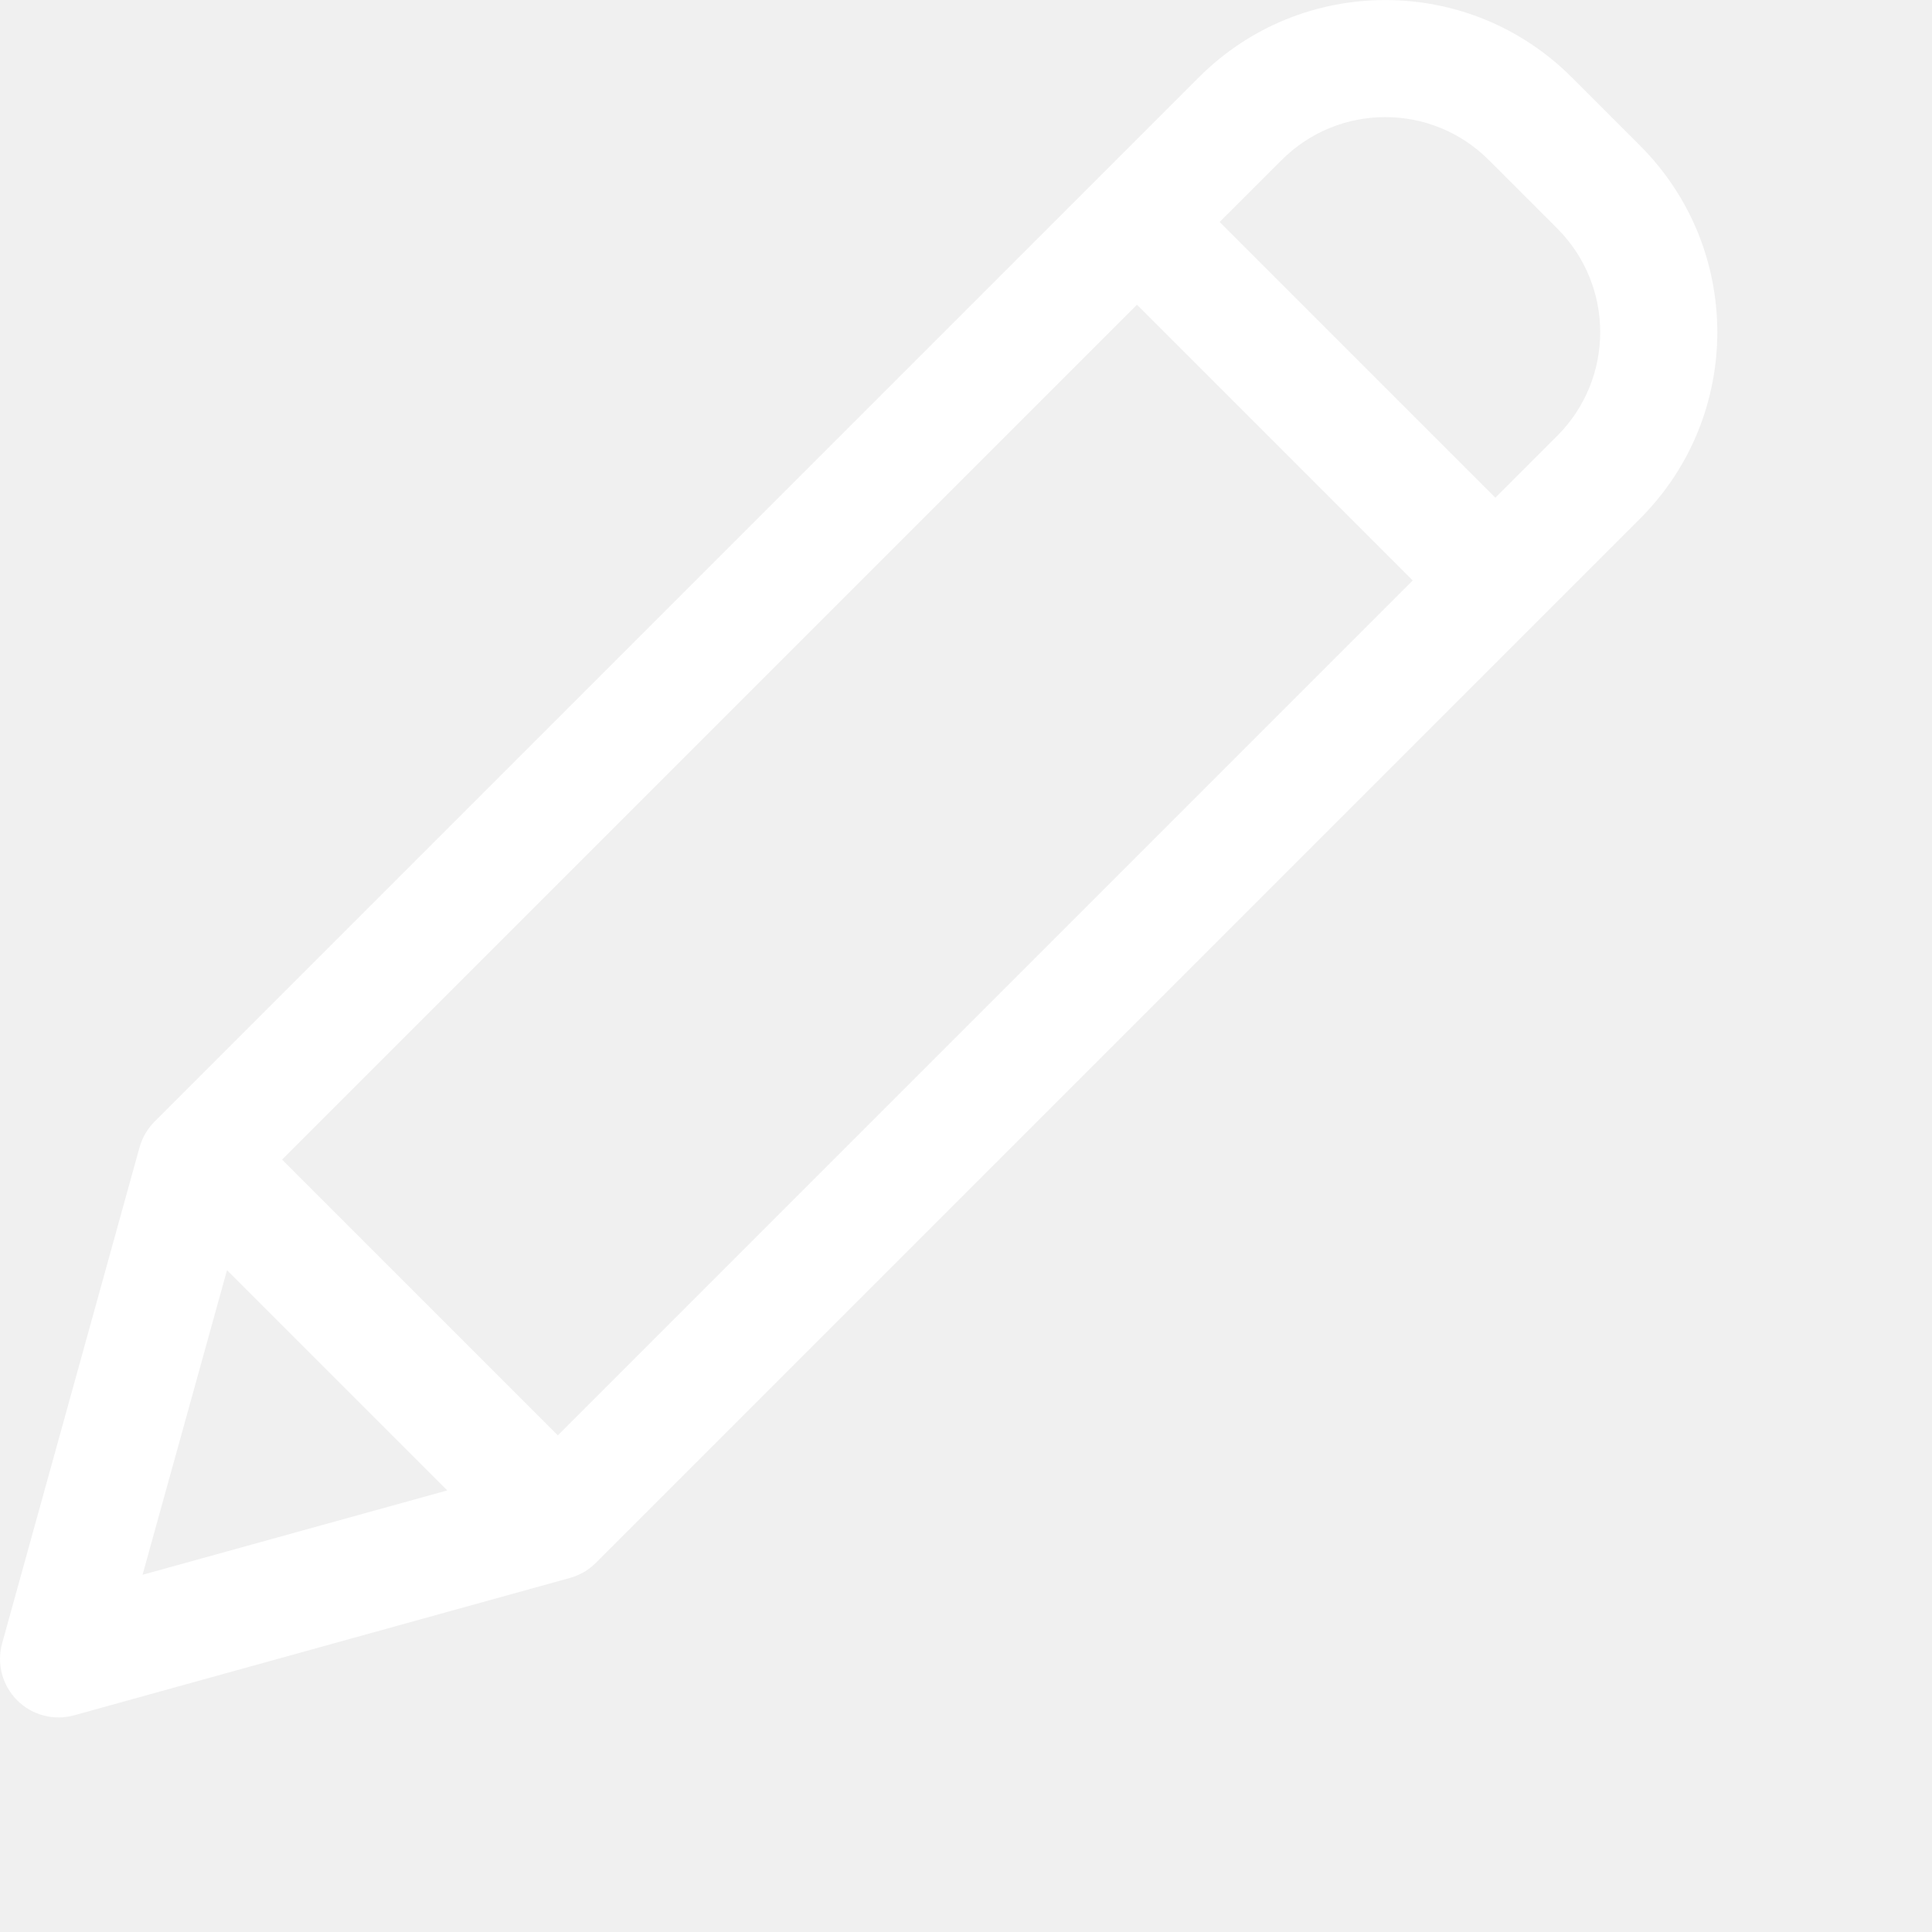
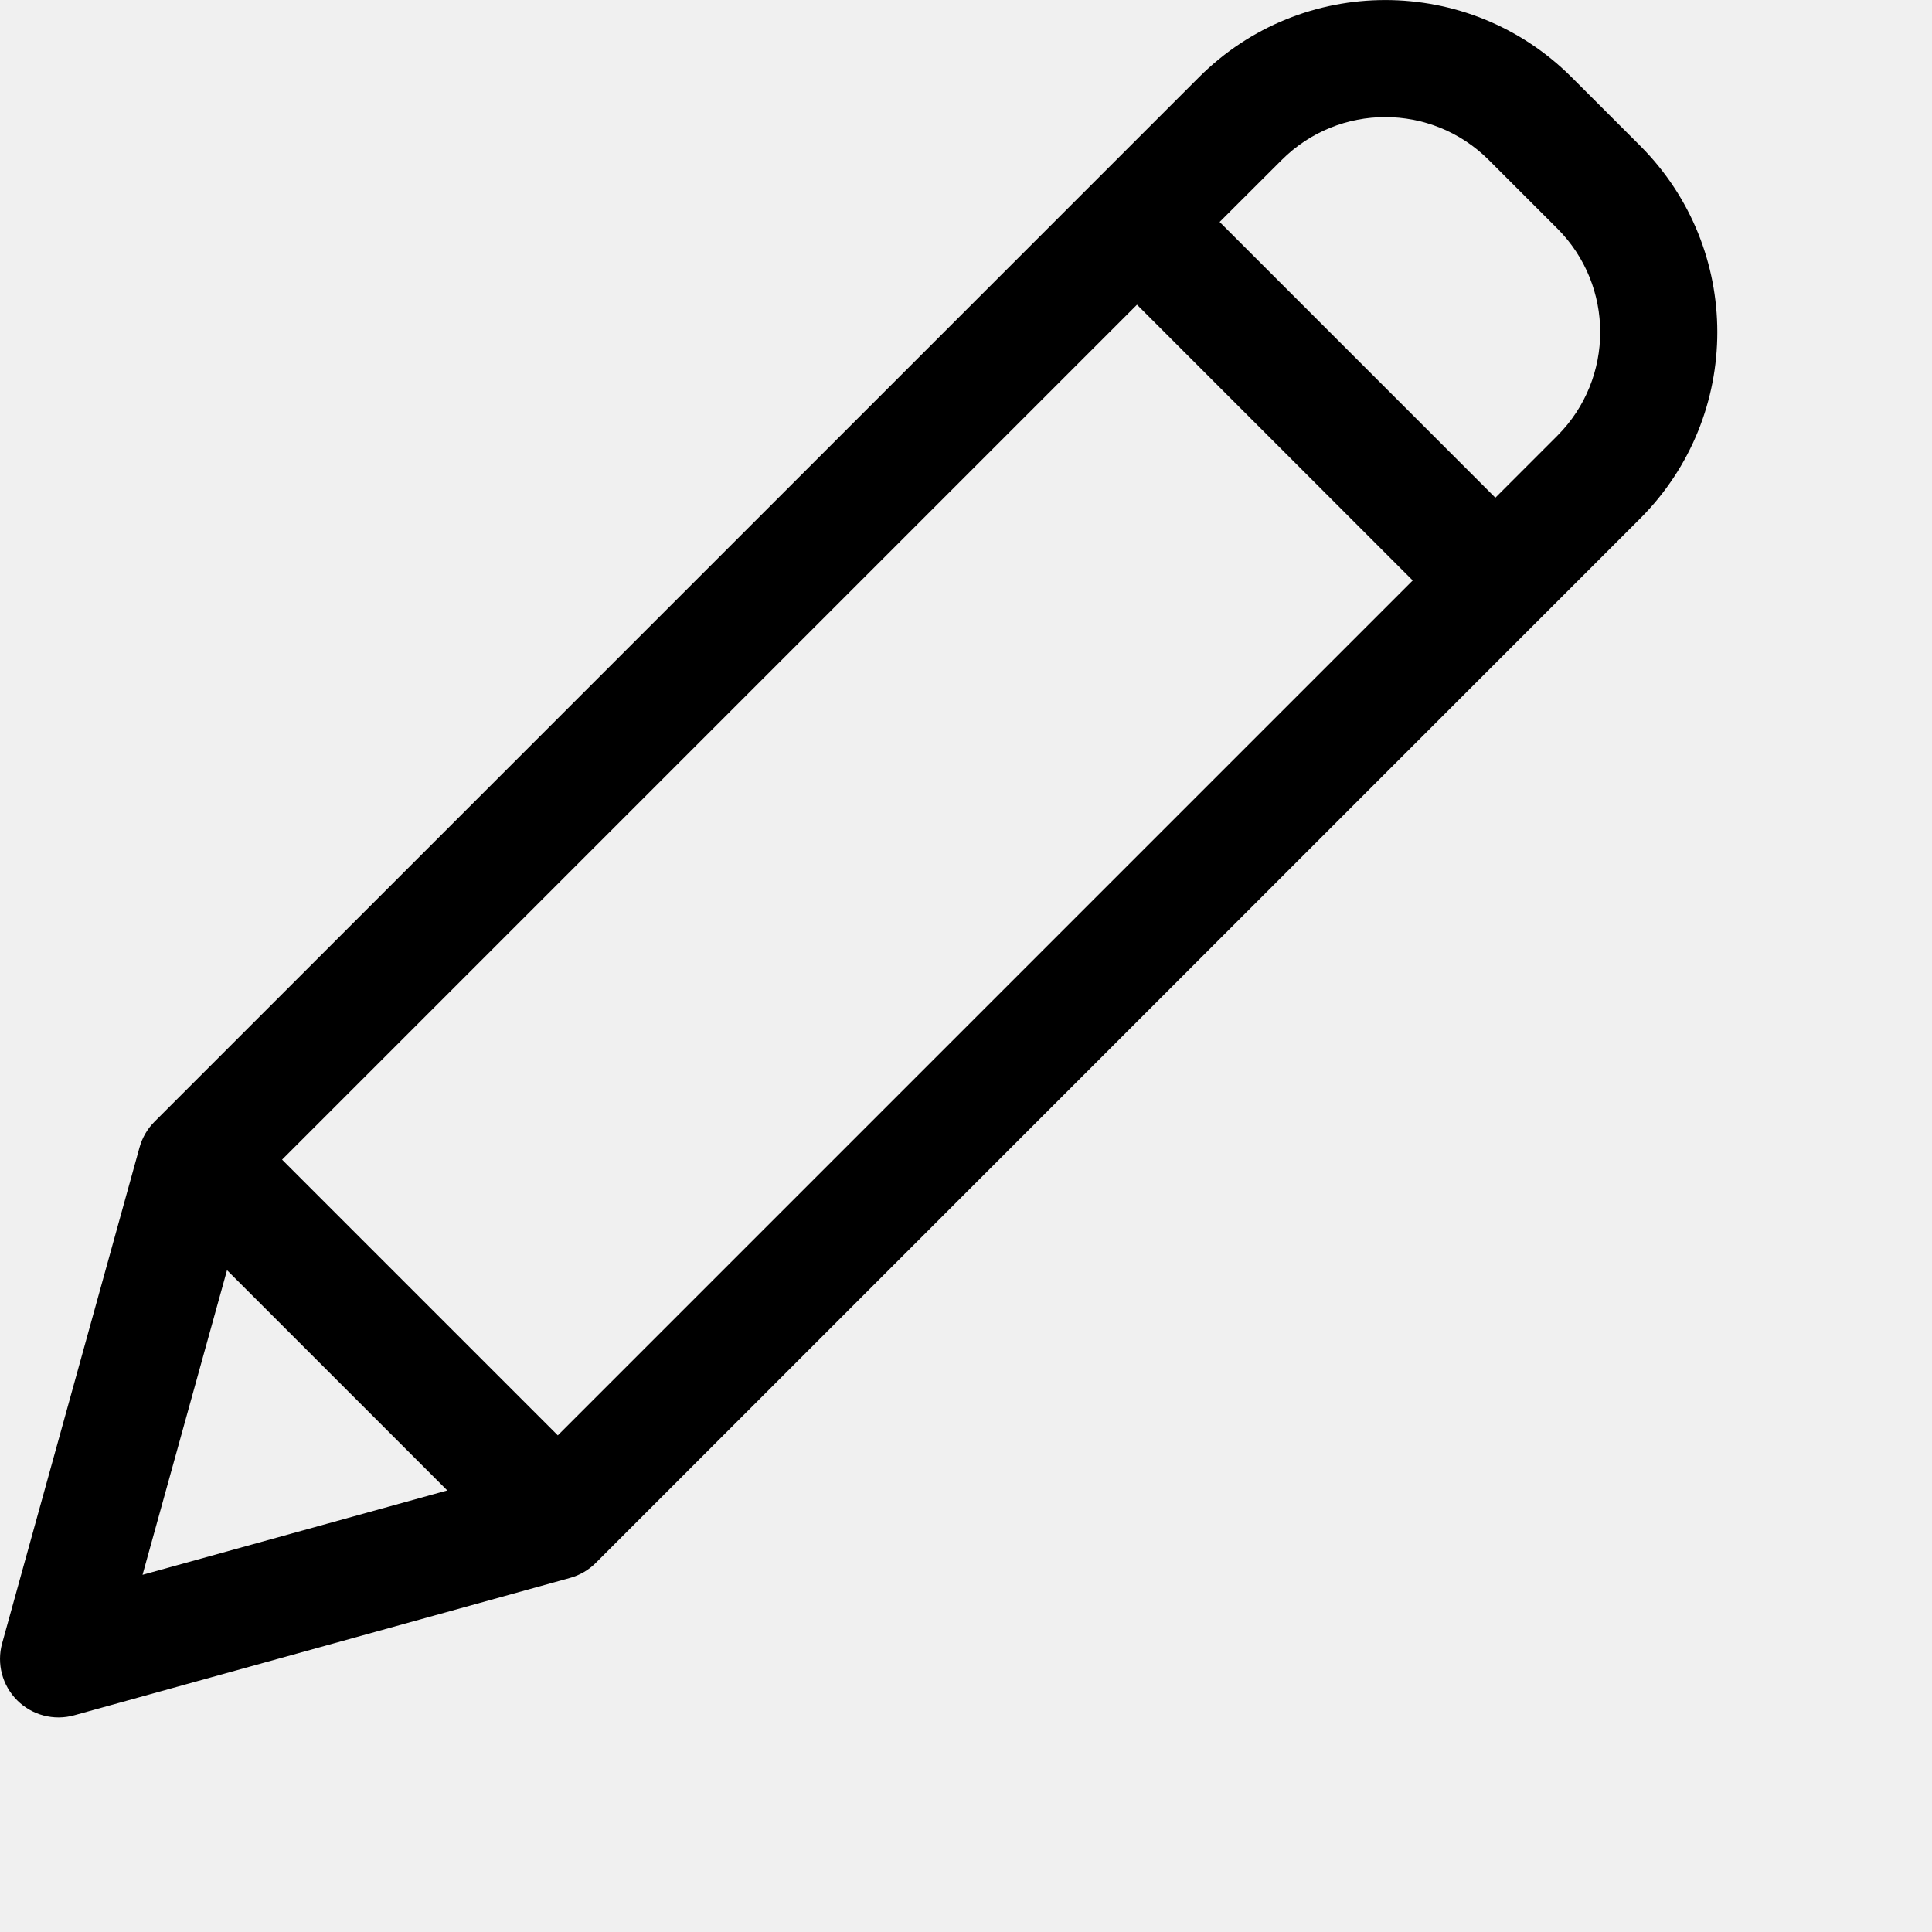
<svg xmlns="http://www.w3.org/2000/svg" width="18" height="18">
-   <path id="Caminho_10" data-name="Caminho 10" d="M122.832.98a2.455,2.455,0,0,0-3.471,0l-9.731,9.731a.545.545,0,0,0-.14.24l-1.28,4.62a.545.545,0,0,0,.671.671l4.62-1.28a.545.545,0,0,0,.24-.14l9.731-9.731a2.457,2.457,0,0,0,0-3.471ZM110.818,11.065,118.783,3.1l2.569,2.569-7.965,7.965Zm-.513,1.03,2.052,2.052-2.839.786ZM122.7,4.32l-.578.578-2.569-2.569.579-.578a1.364,1.364,0,0,1,1.928,0l.64.64A1.366,1.366,0,0,1,122.7,4.32Zm0,0" transform="translate(-108.19 -0.261)" fill="#fff" />
+   <path id="Caminho_10" data-name="Caminho 10" d="M122.832.98a2.455,2.455,0,0,0-3.471,0l-9.731,9.731a.545.545,0,0,0-.14.24l-1.28,4.62a.545.545,0,0,0,.671.671l4.62-1.28a.545.545,0,0,0,.24-.14l9.731-9.731a2.457,2.457,0,0,0,0-3.471ZM110.818,11.065,118.783,3.1l2.569,2.569-7.965,7.965Zm-.513,1.03,2.052,2.052-2.839.786ZM122.7,4.32l-.578.578-2.569-2.569.579-.578a1.364,1.364,0,0,1,1.928,0l.64.64A1.366,1.366,0,0,1,122.7,4.32Zm0,0" transform="translate(-108.19 -0.261)" />
</svg>
